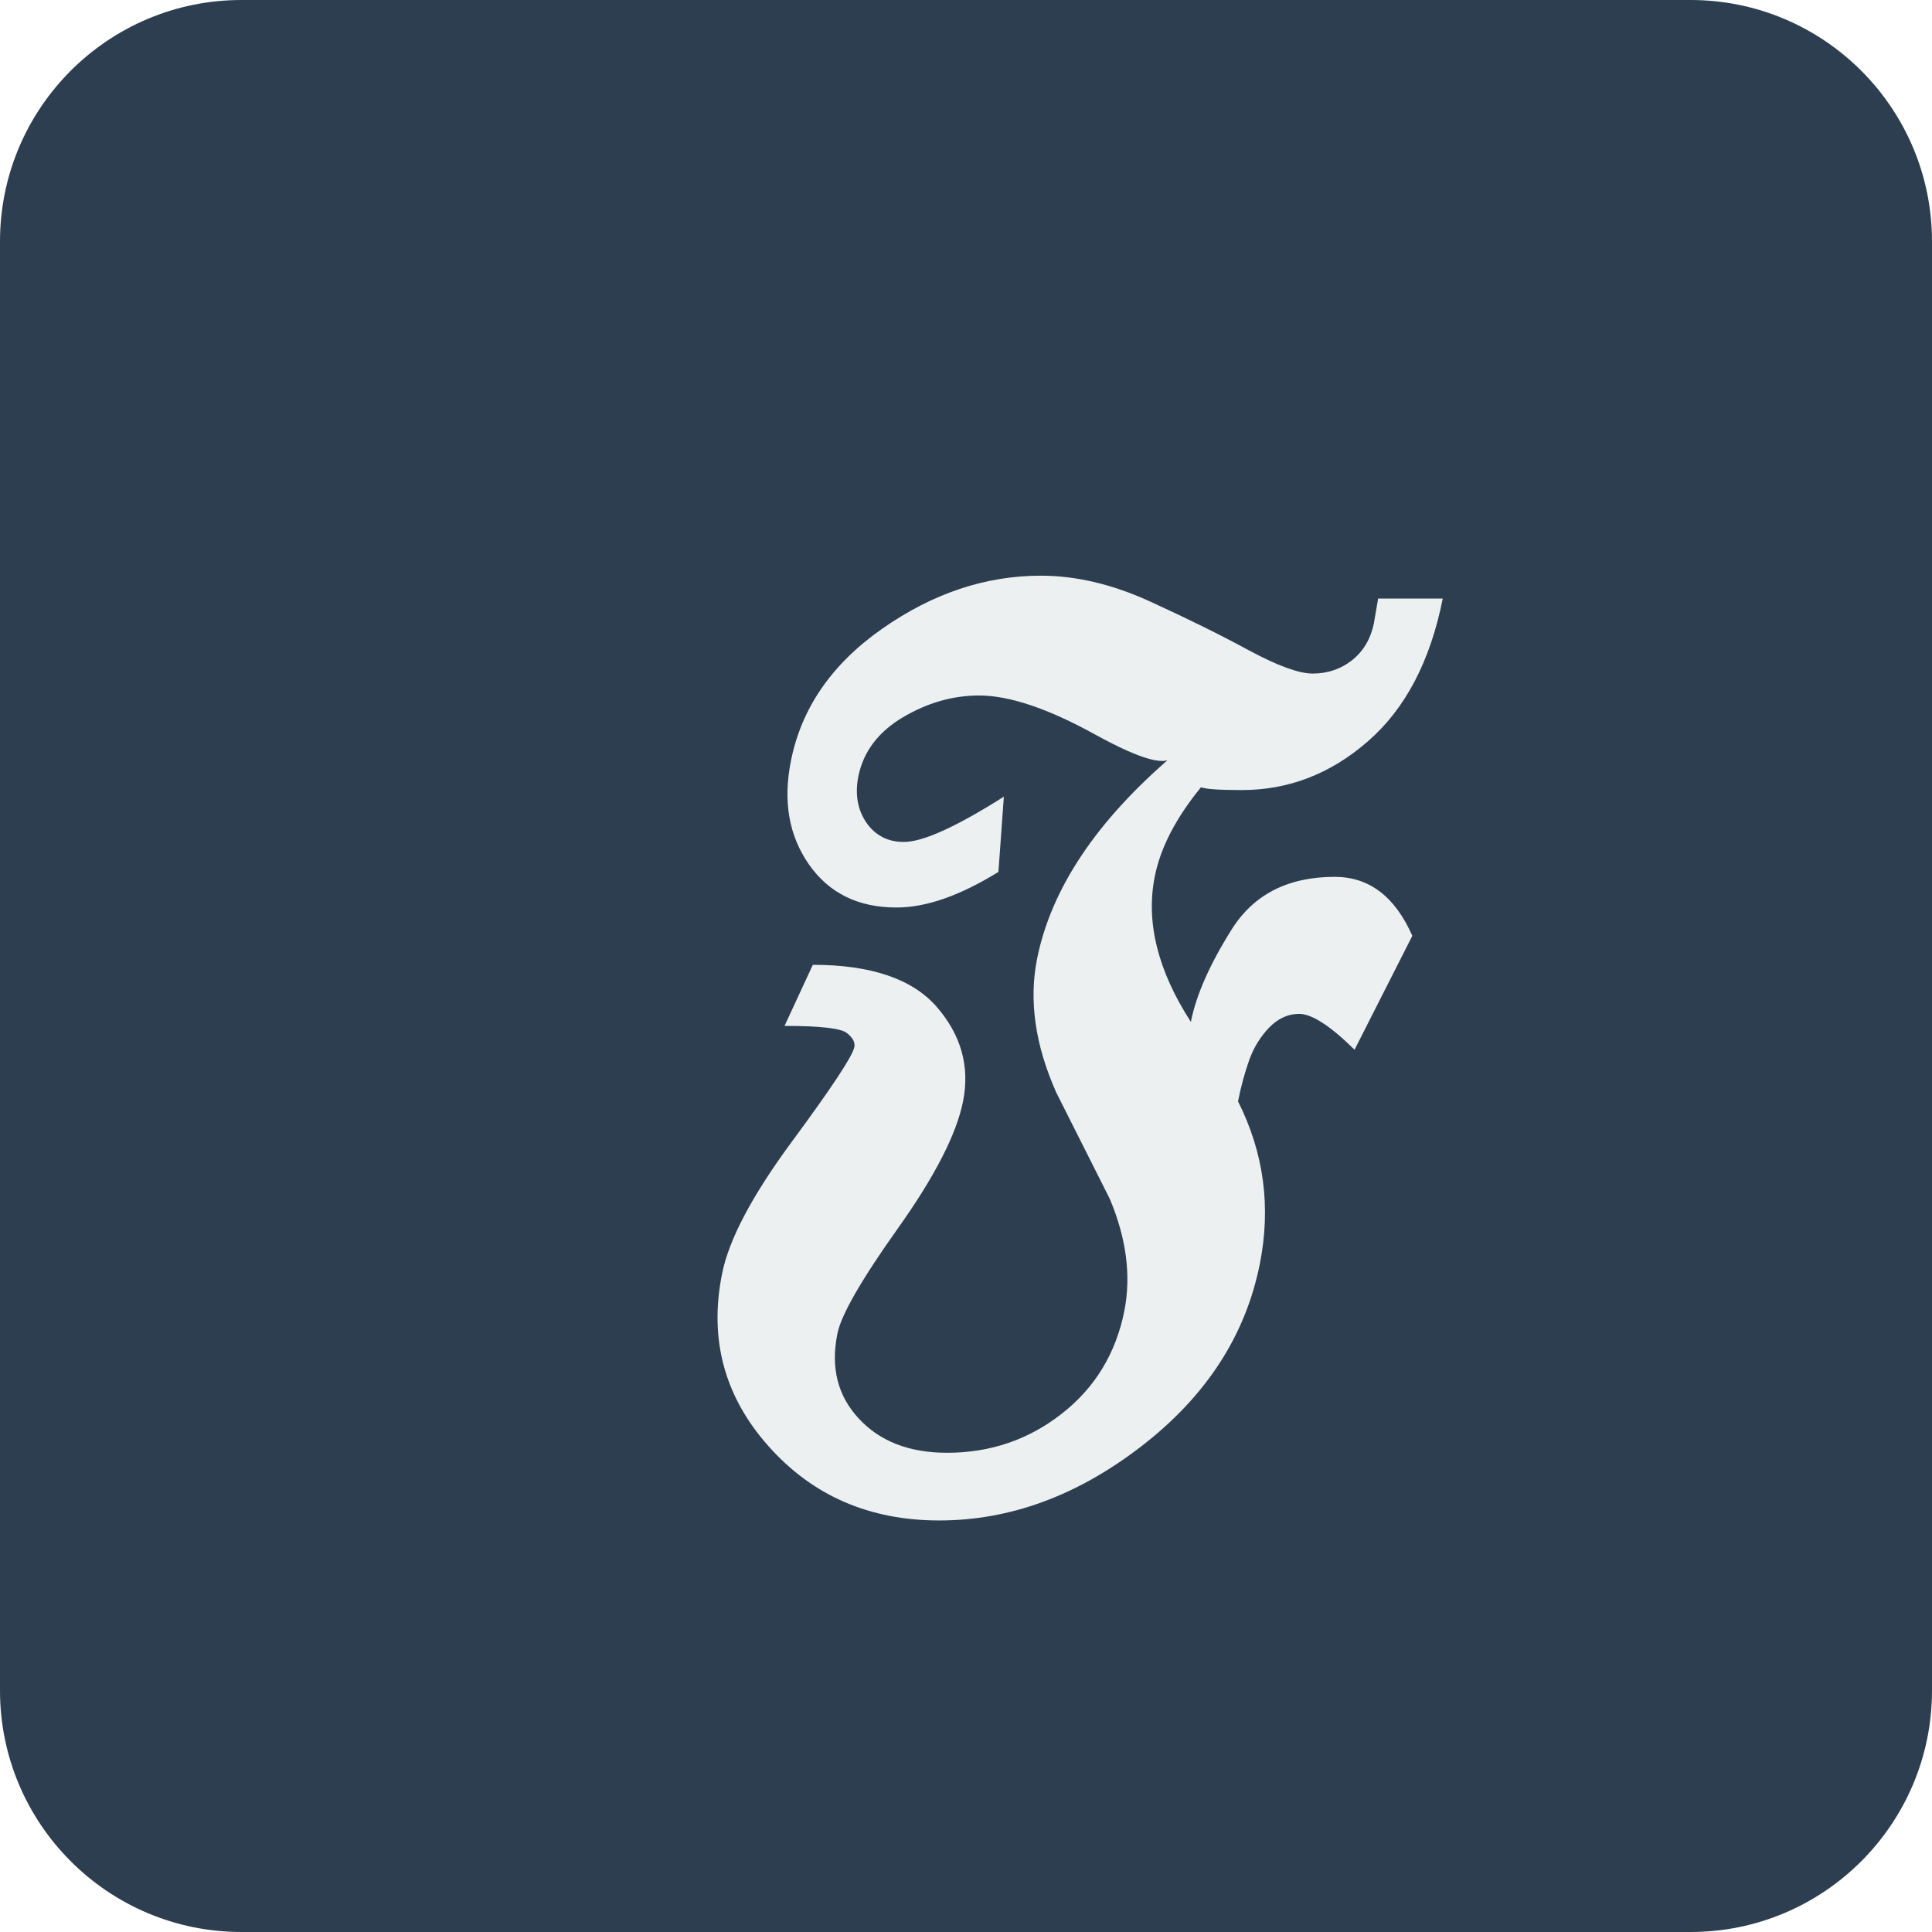
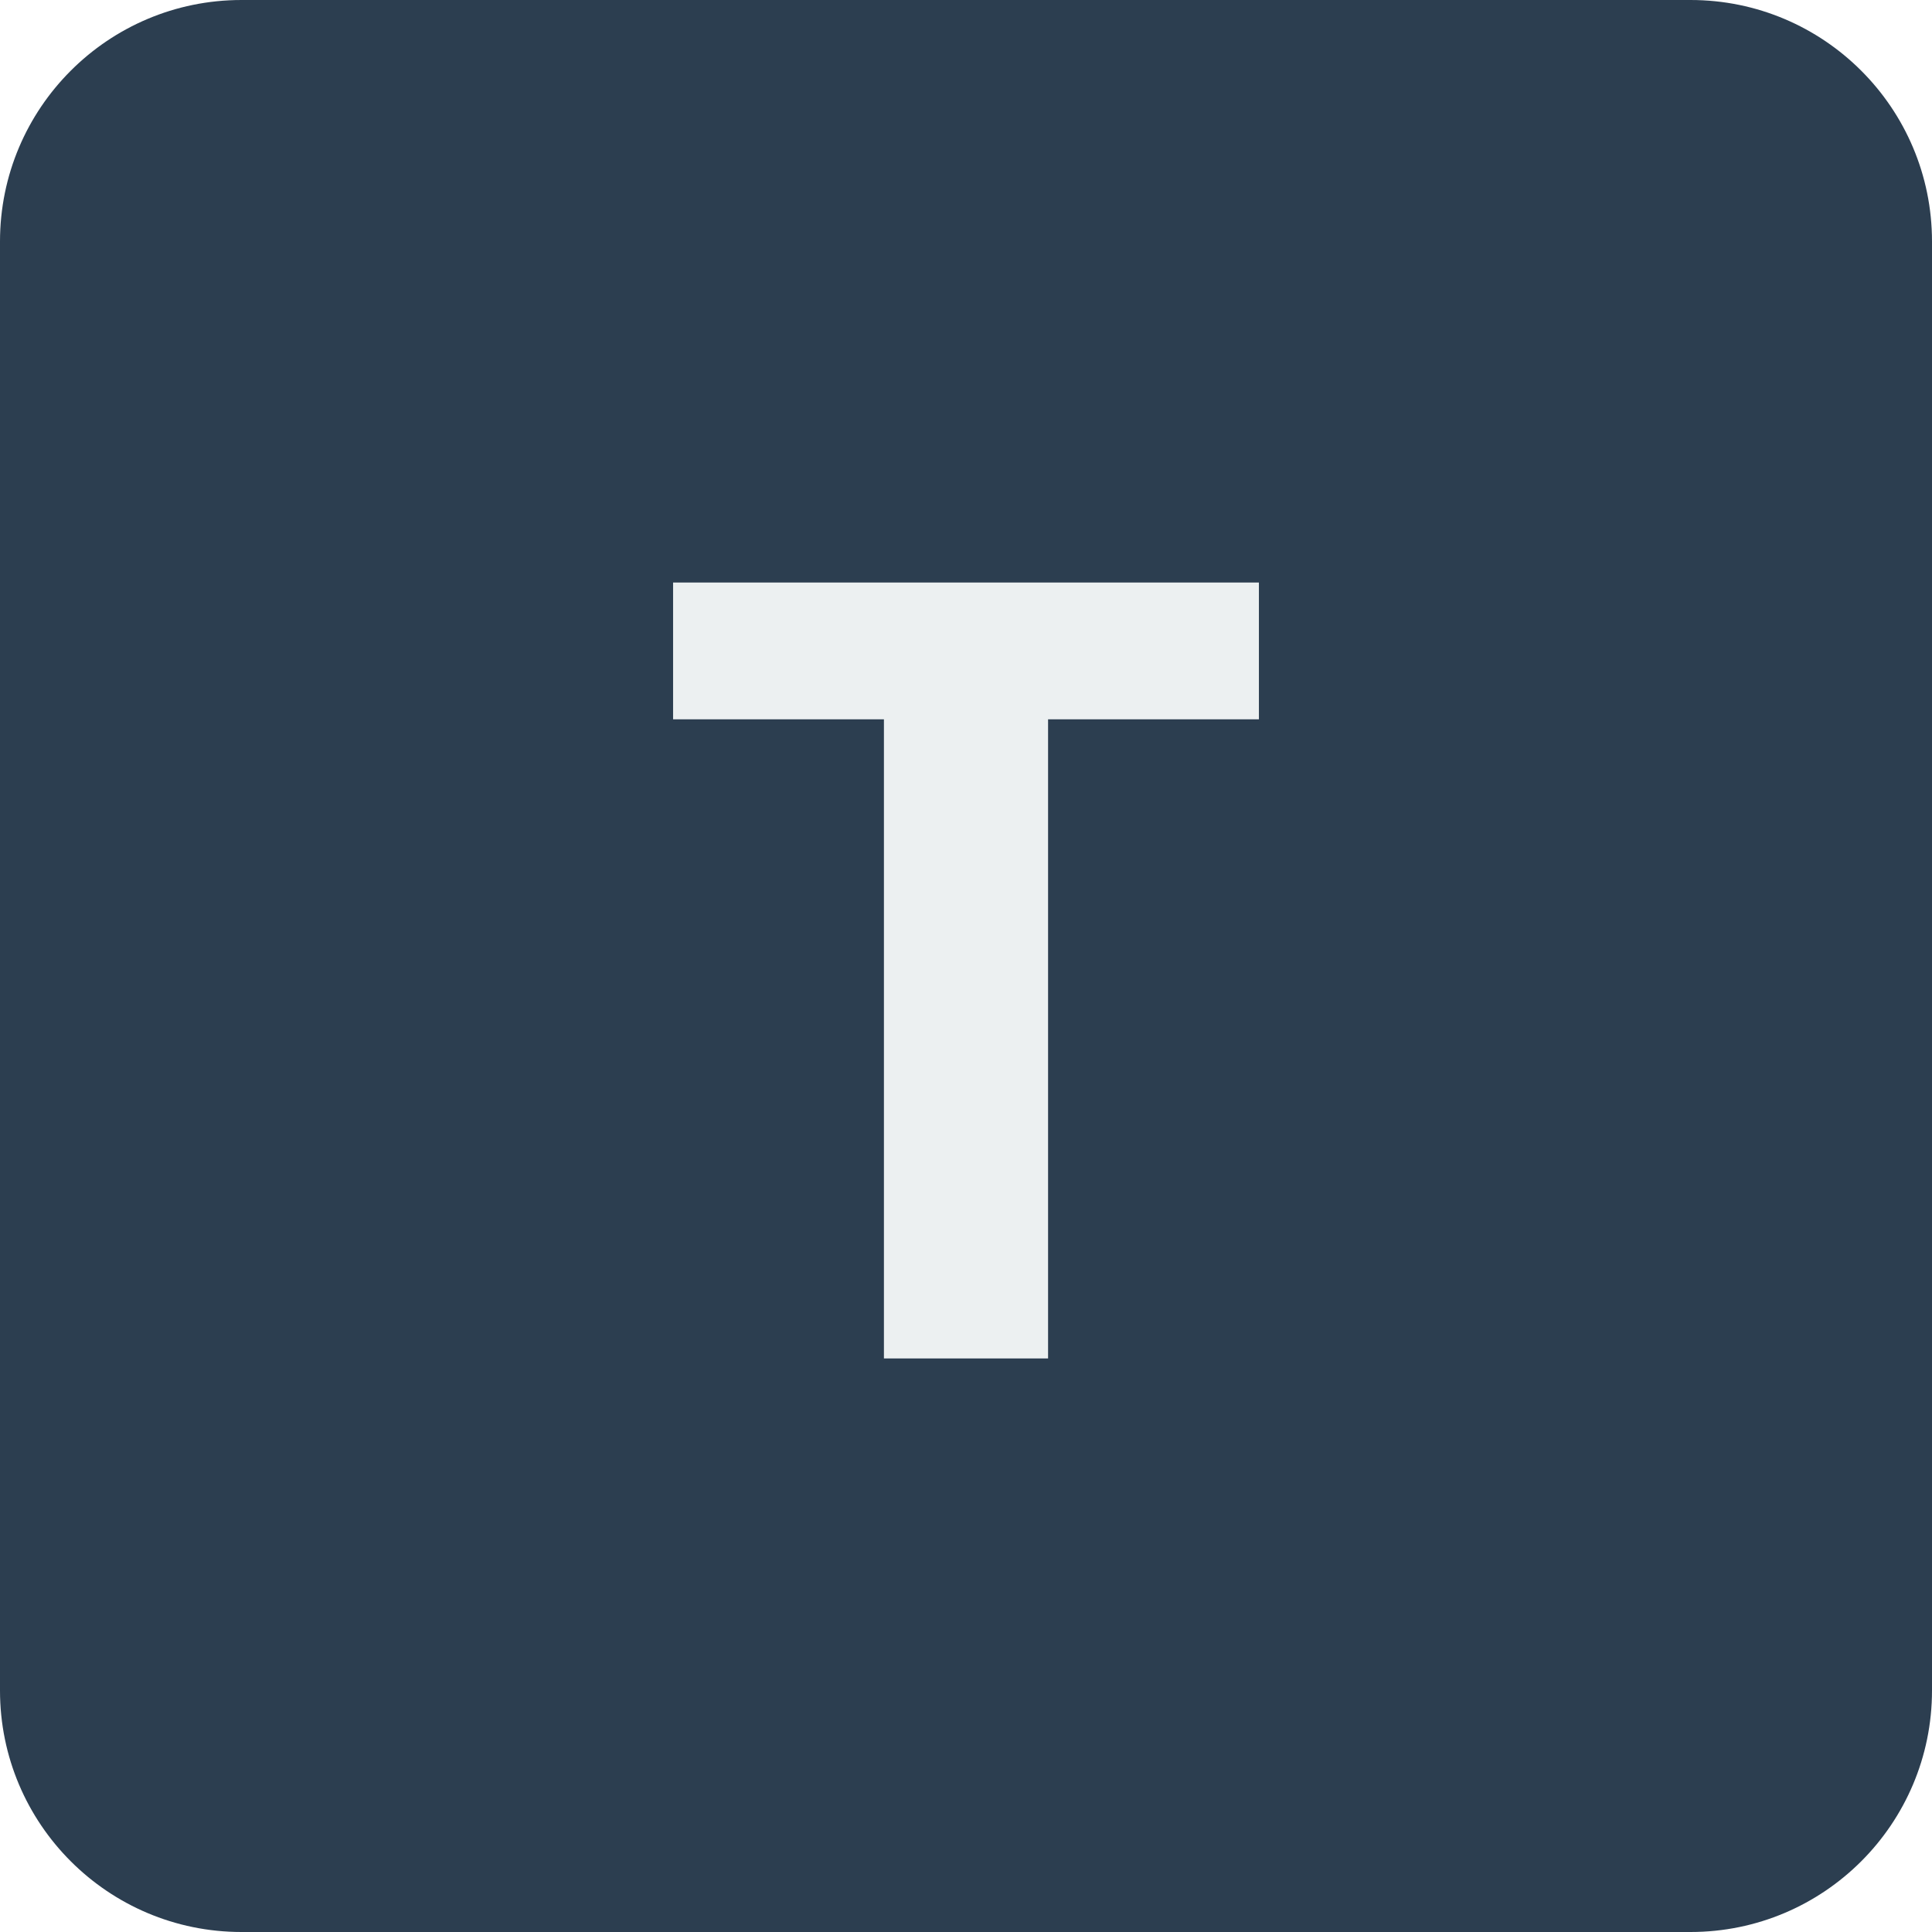
<svg xmlns="http://www.w3.org/2000/svg" viewBox="0 0 128 128">
  <rect width="128" height="128" fill="#2c3e50" rx="16" />
-   <text x="64" y="90" font-family="serif" font-size="72" font-weight="bold" text-anchor="middle" fill="#ecf0f1" style="font-style: italic;">𝔉</text>
+   <text x="64" y="90" font-family="sans-serif" font-size="72" font-weight="bold" text-anchor="middle" fill="#ecf0f1">T</text>
</svg>
